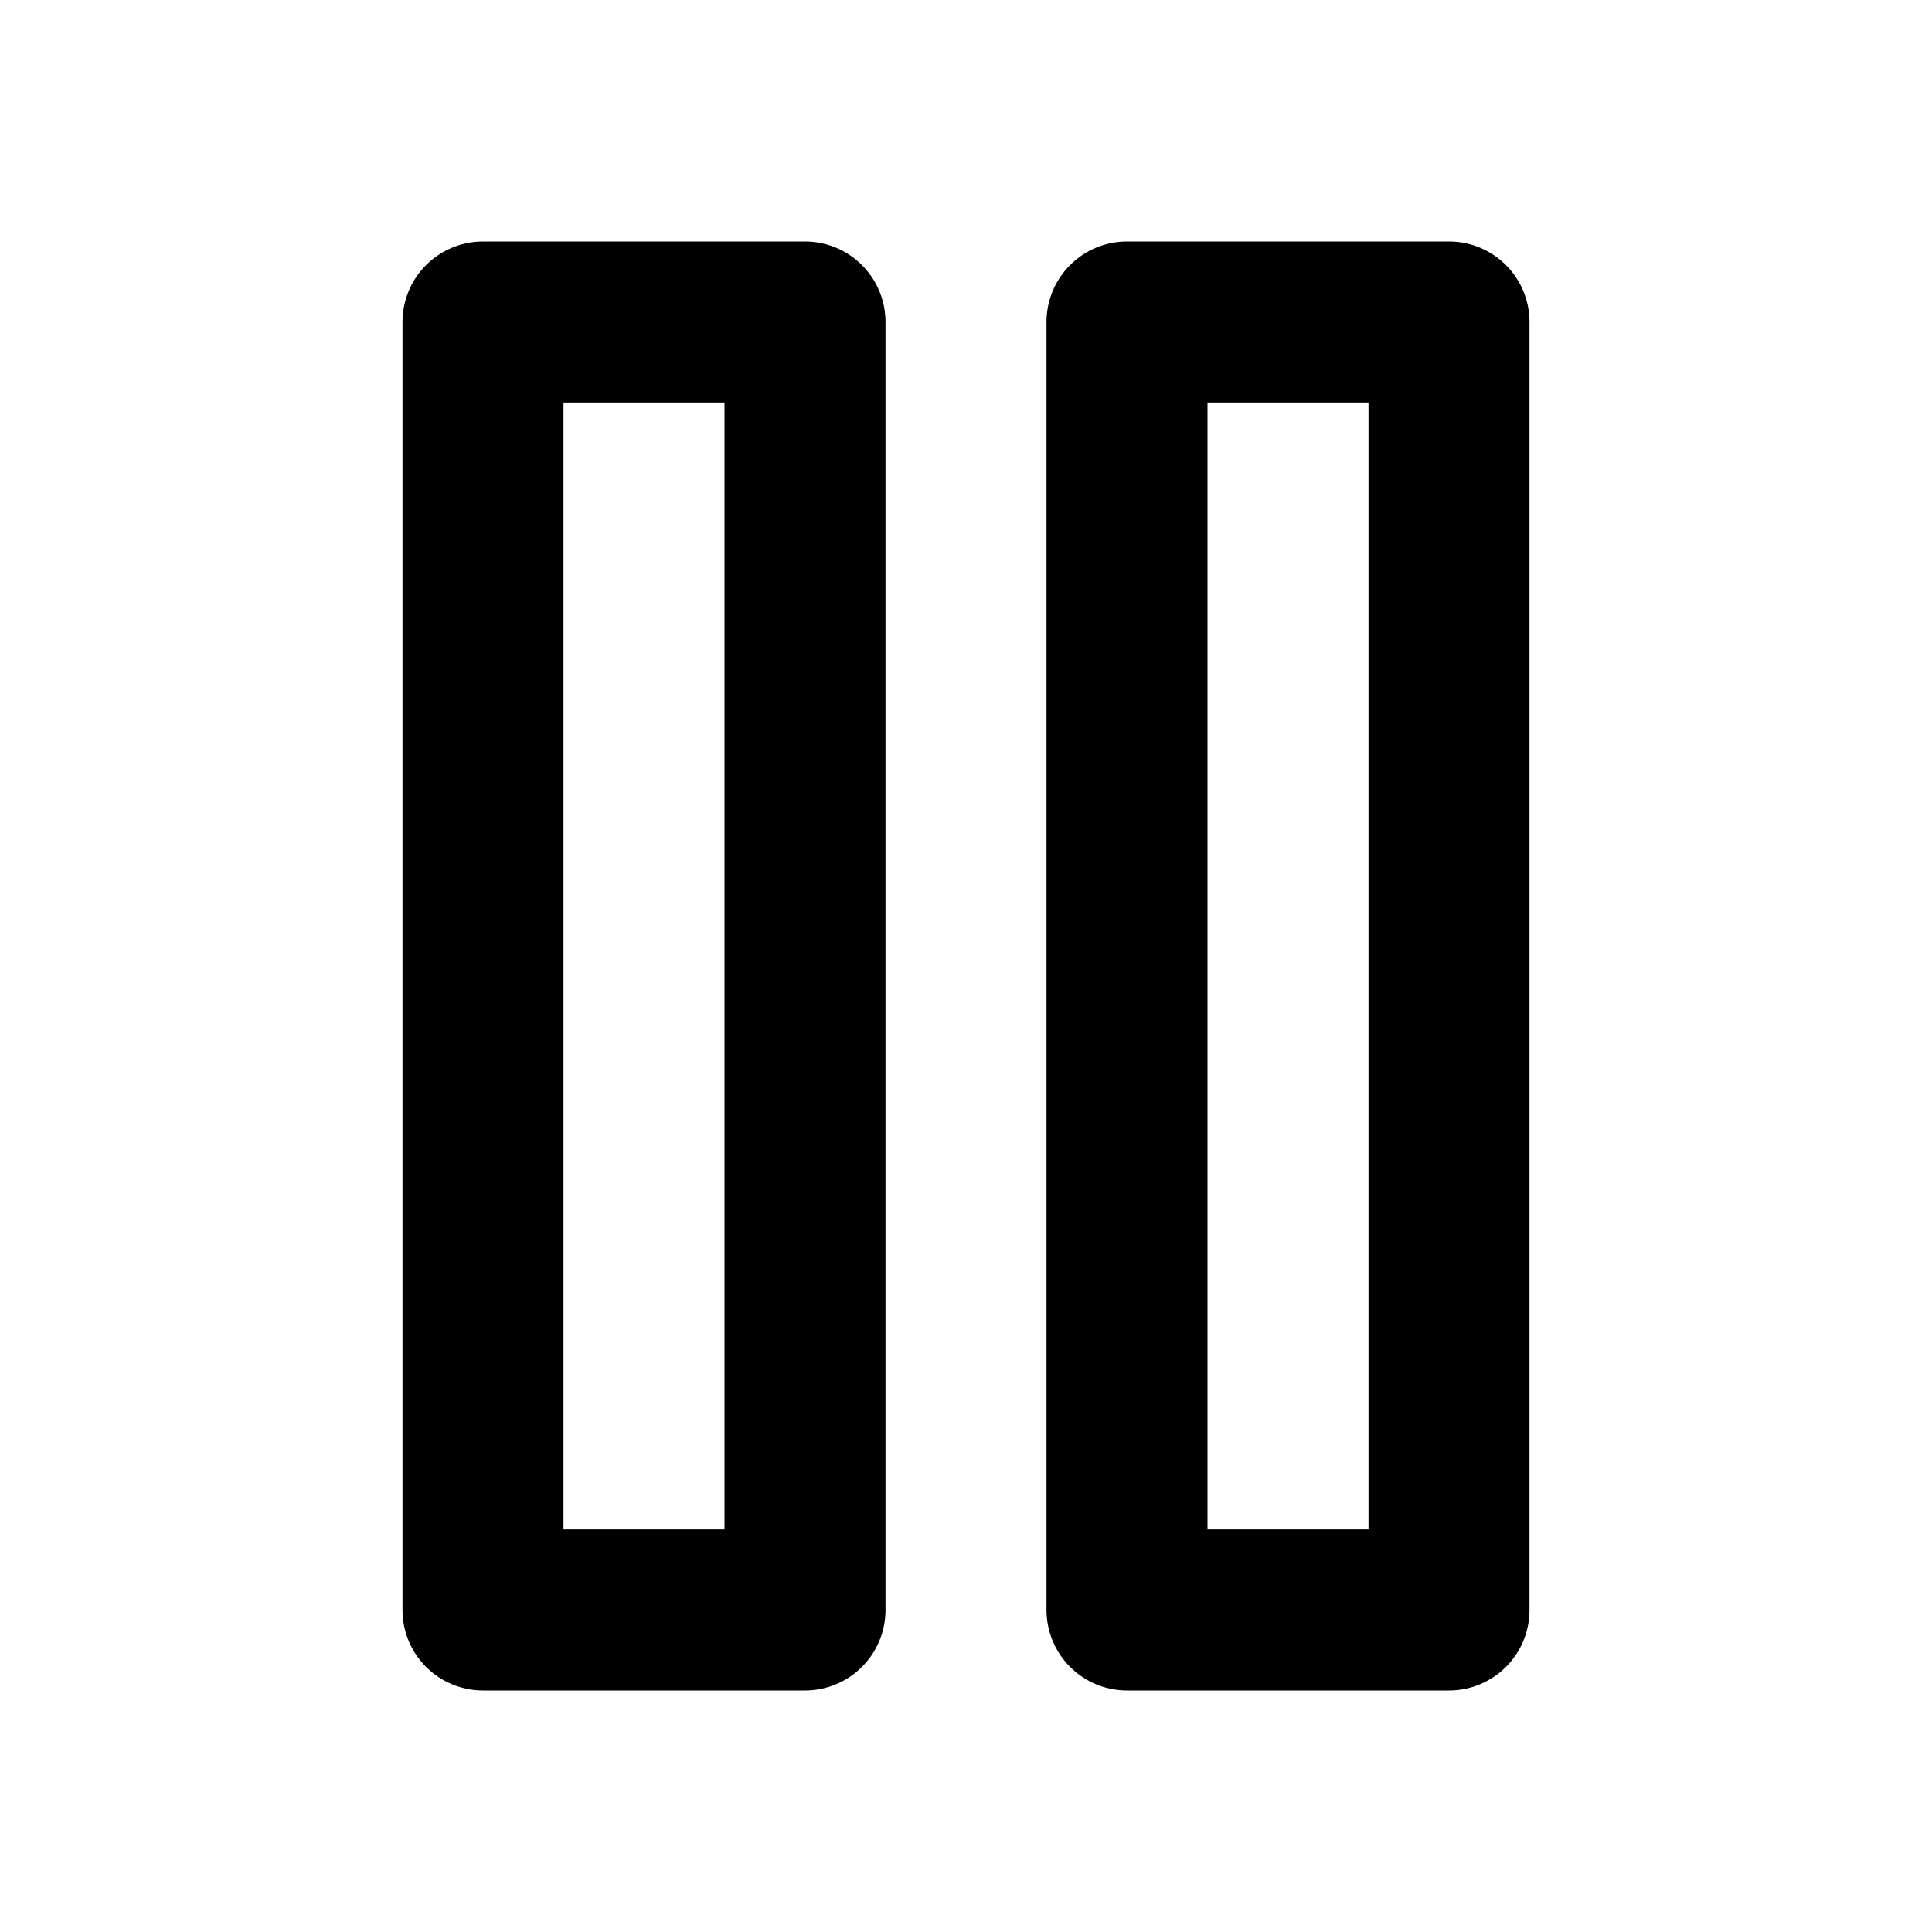
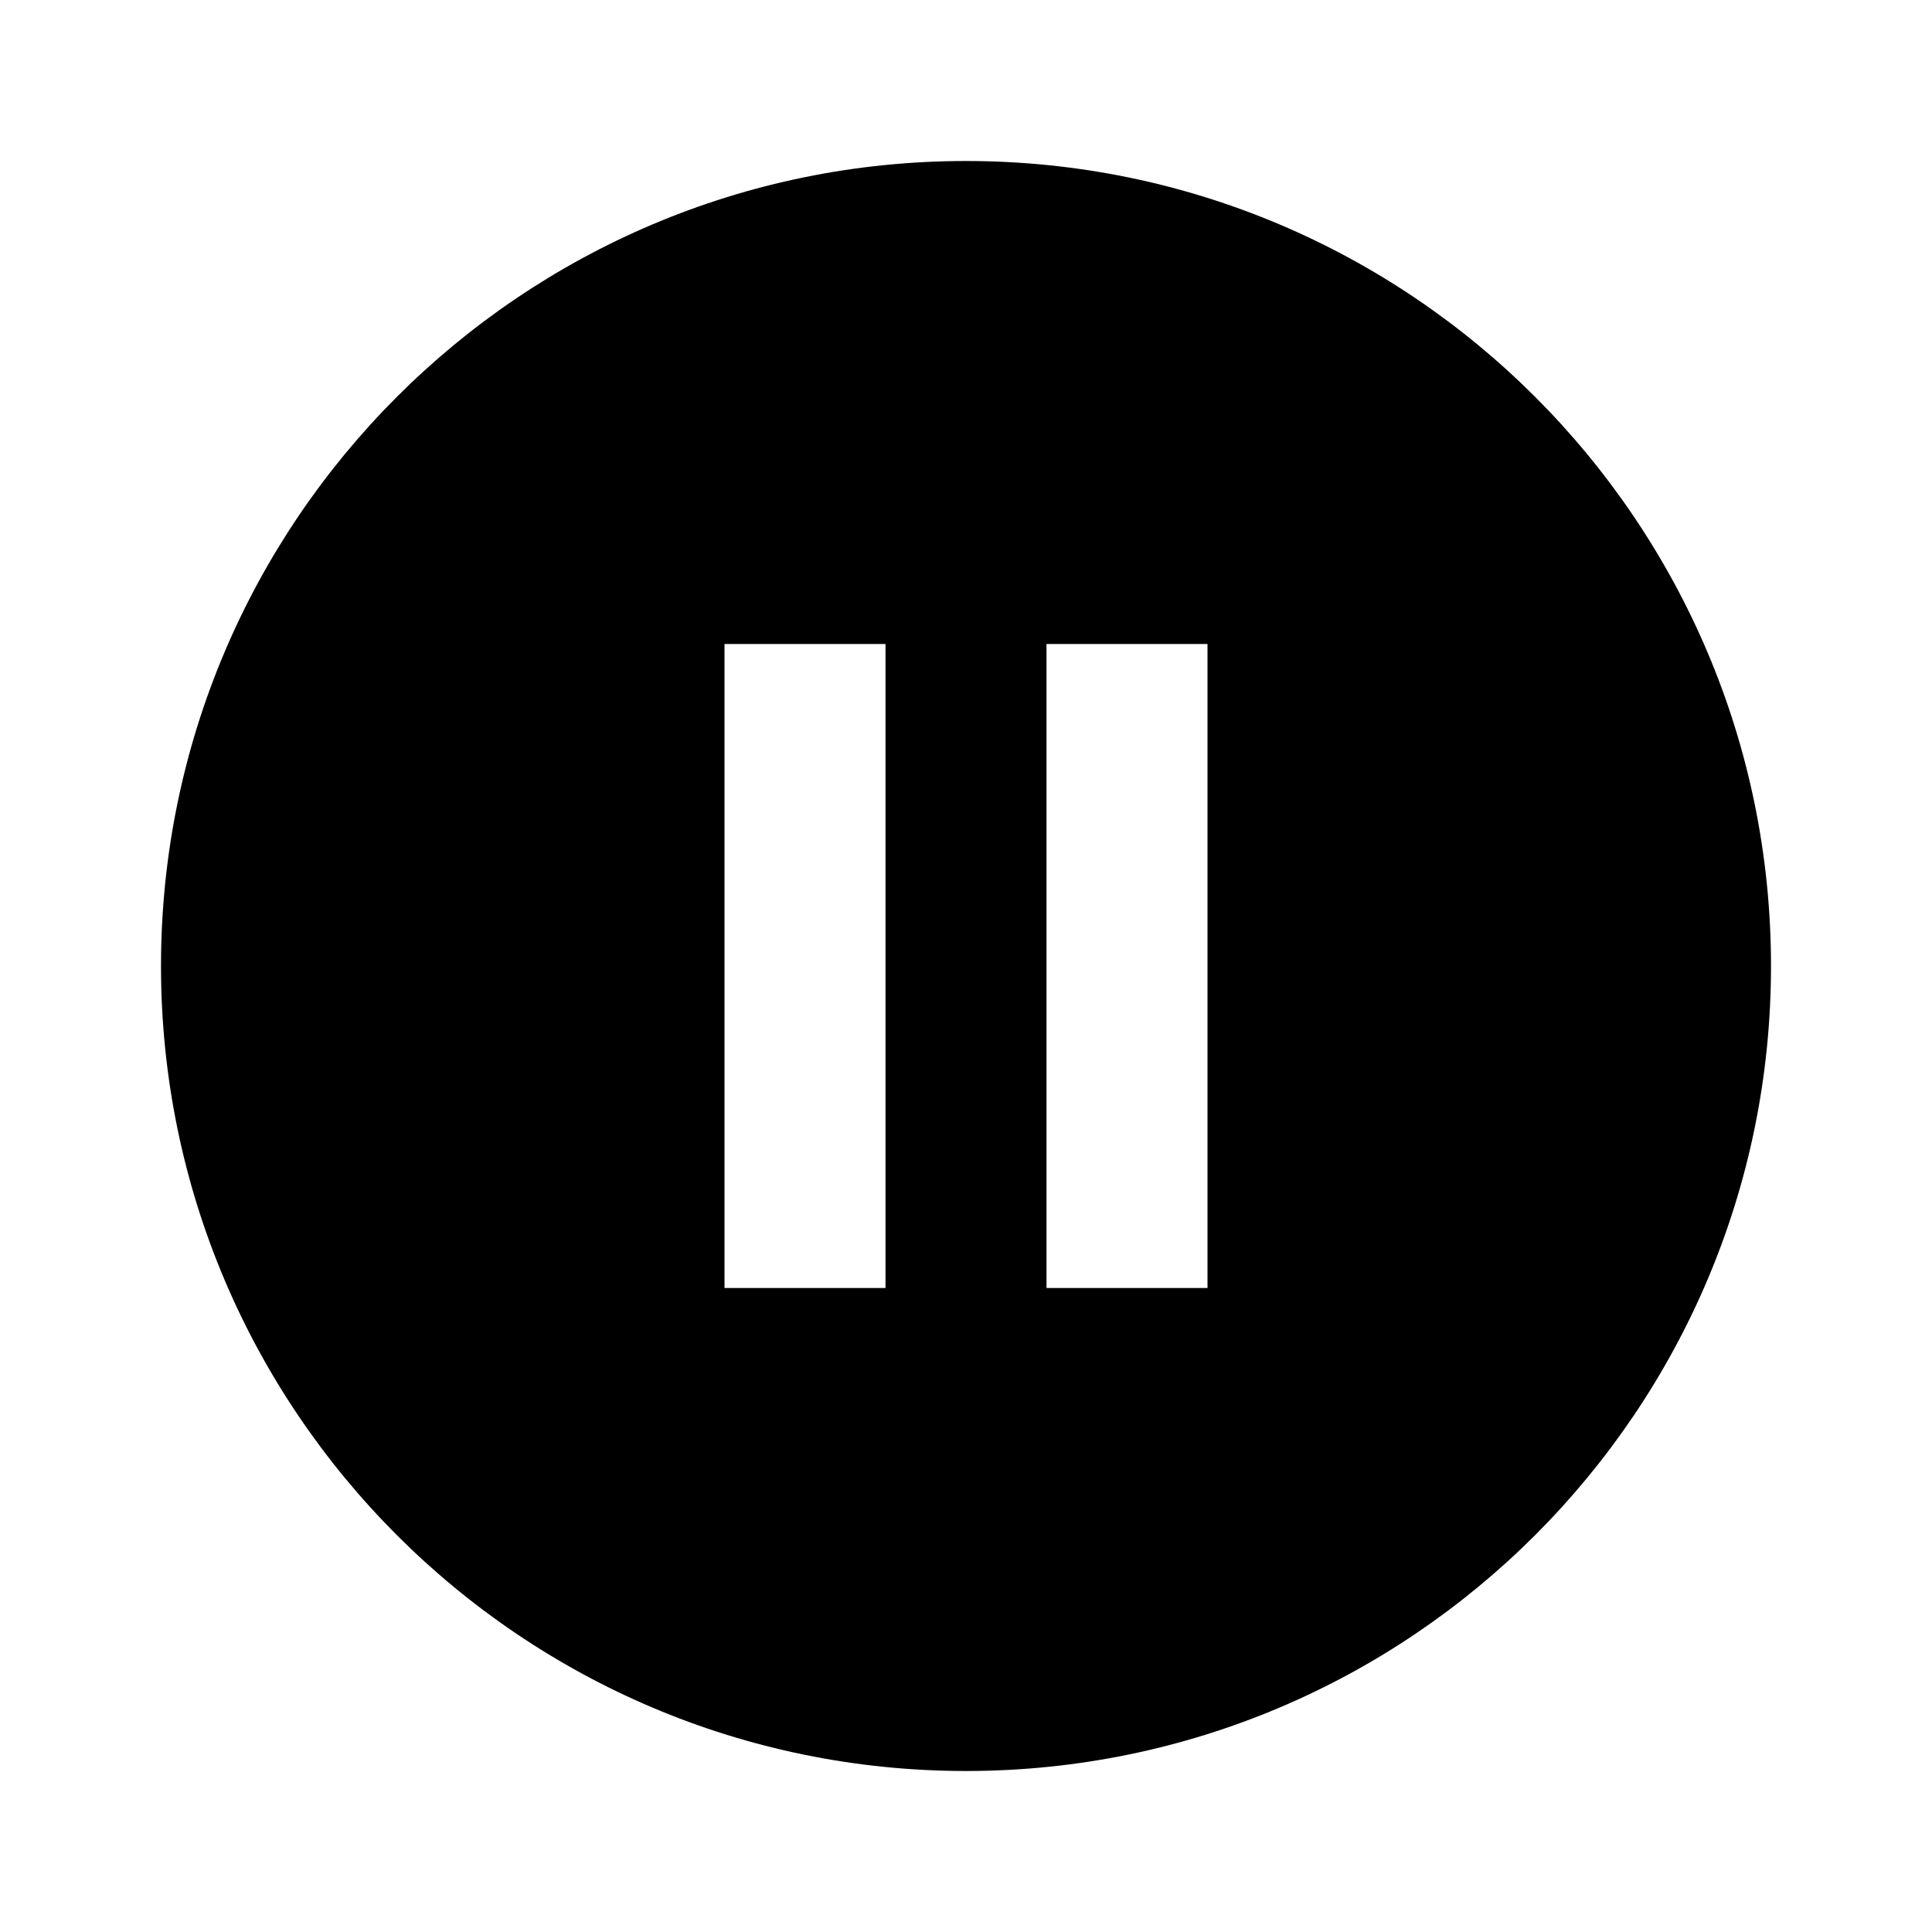
- <svg xmlns="http://www.w3.org/2000/svg" width="24" height="24" viewBox="0 0 24 24" fill="none" stroke="currentColor" stroke-width="2" stroke-linecap="round" stroke-linejoin="round" class="feather feather-pause">
-   <rect x="6" y="4" width="4" height="16" />
-   <rect x="14" y="4" width="4" height="16" />
+ <svg xmlns="http://www.w3.org/2000/svg" width="24" height="24" viewBox="0 0 24 24">
+   <path d="M12 2C6.48 2 2 6.48 2 12s4.48 10 10 10 10-4.48 10-10S17.52 2 12 2zm-1 14H9V8h2v8zm4 0h-2V8h2v8z" />
</svg>
